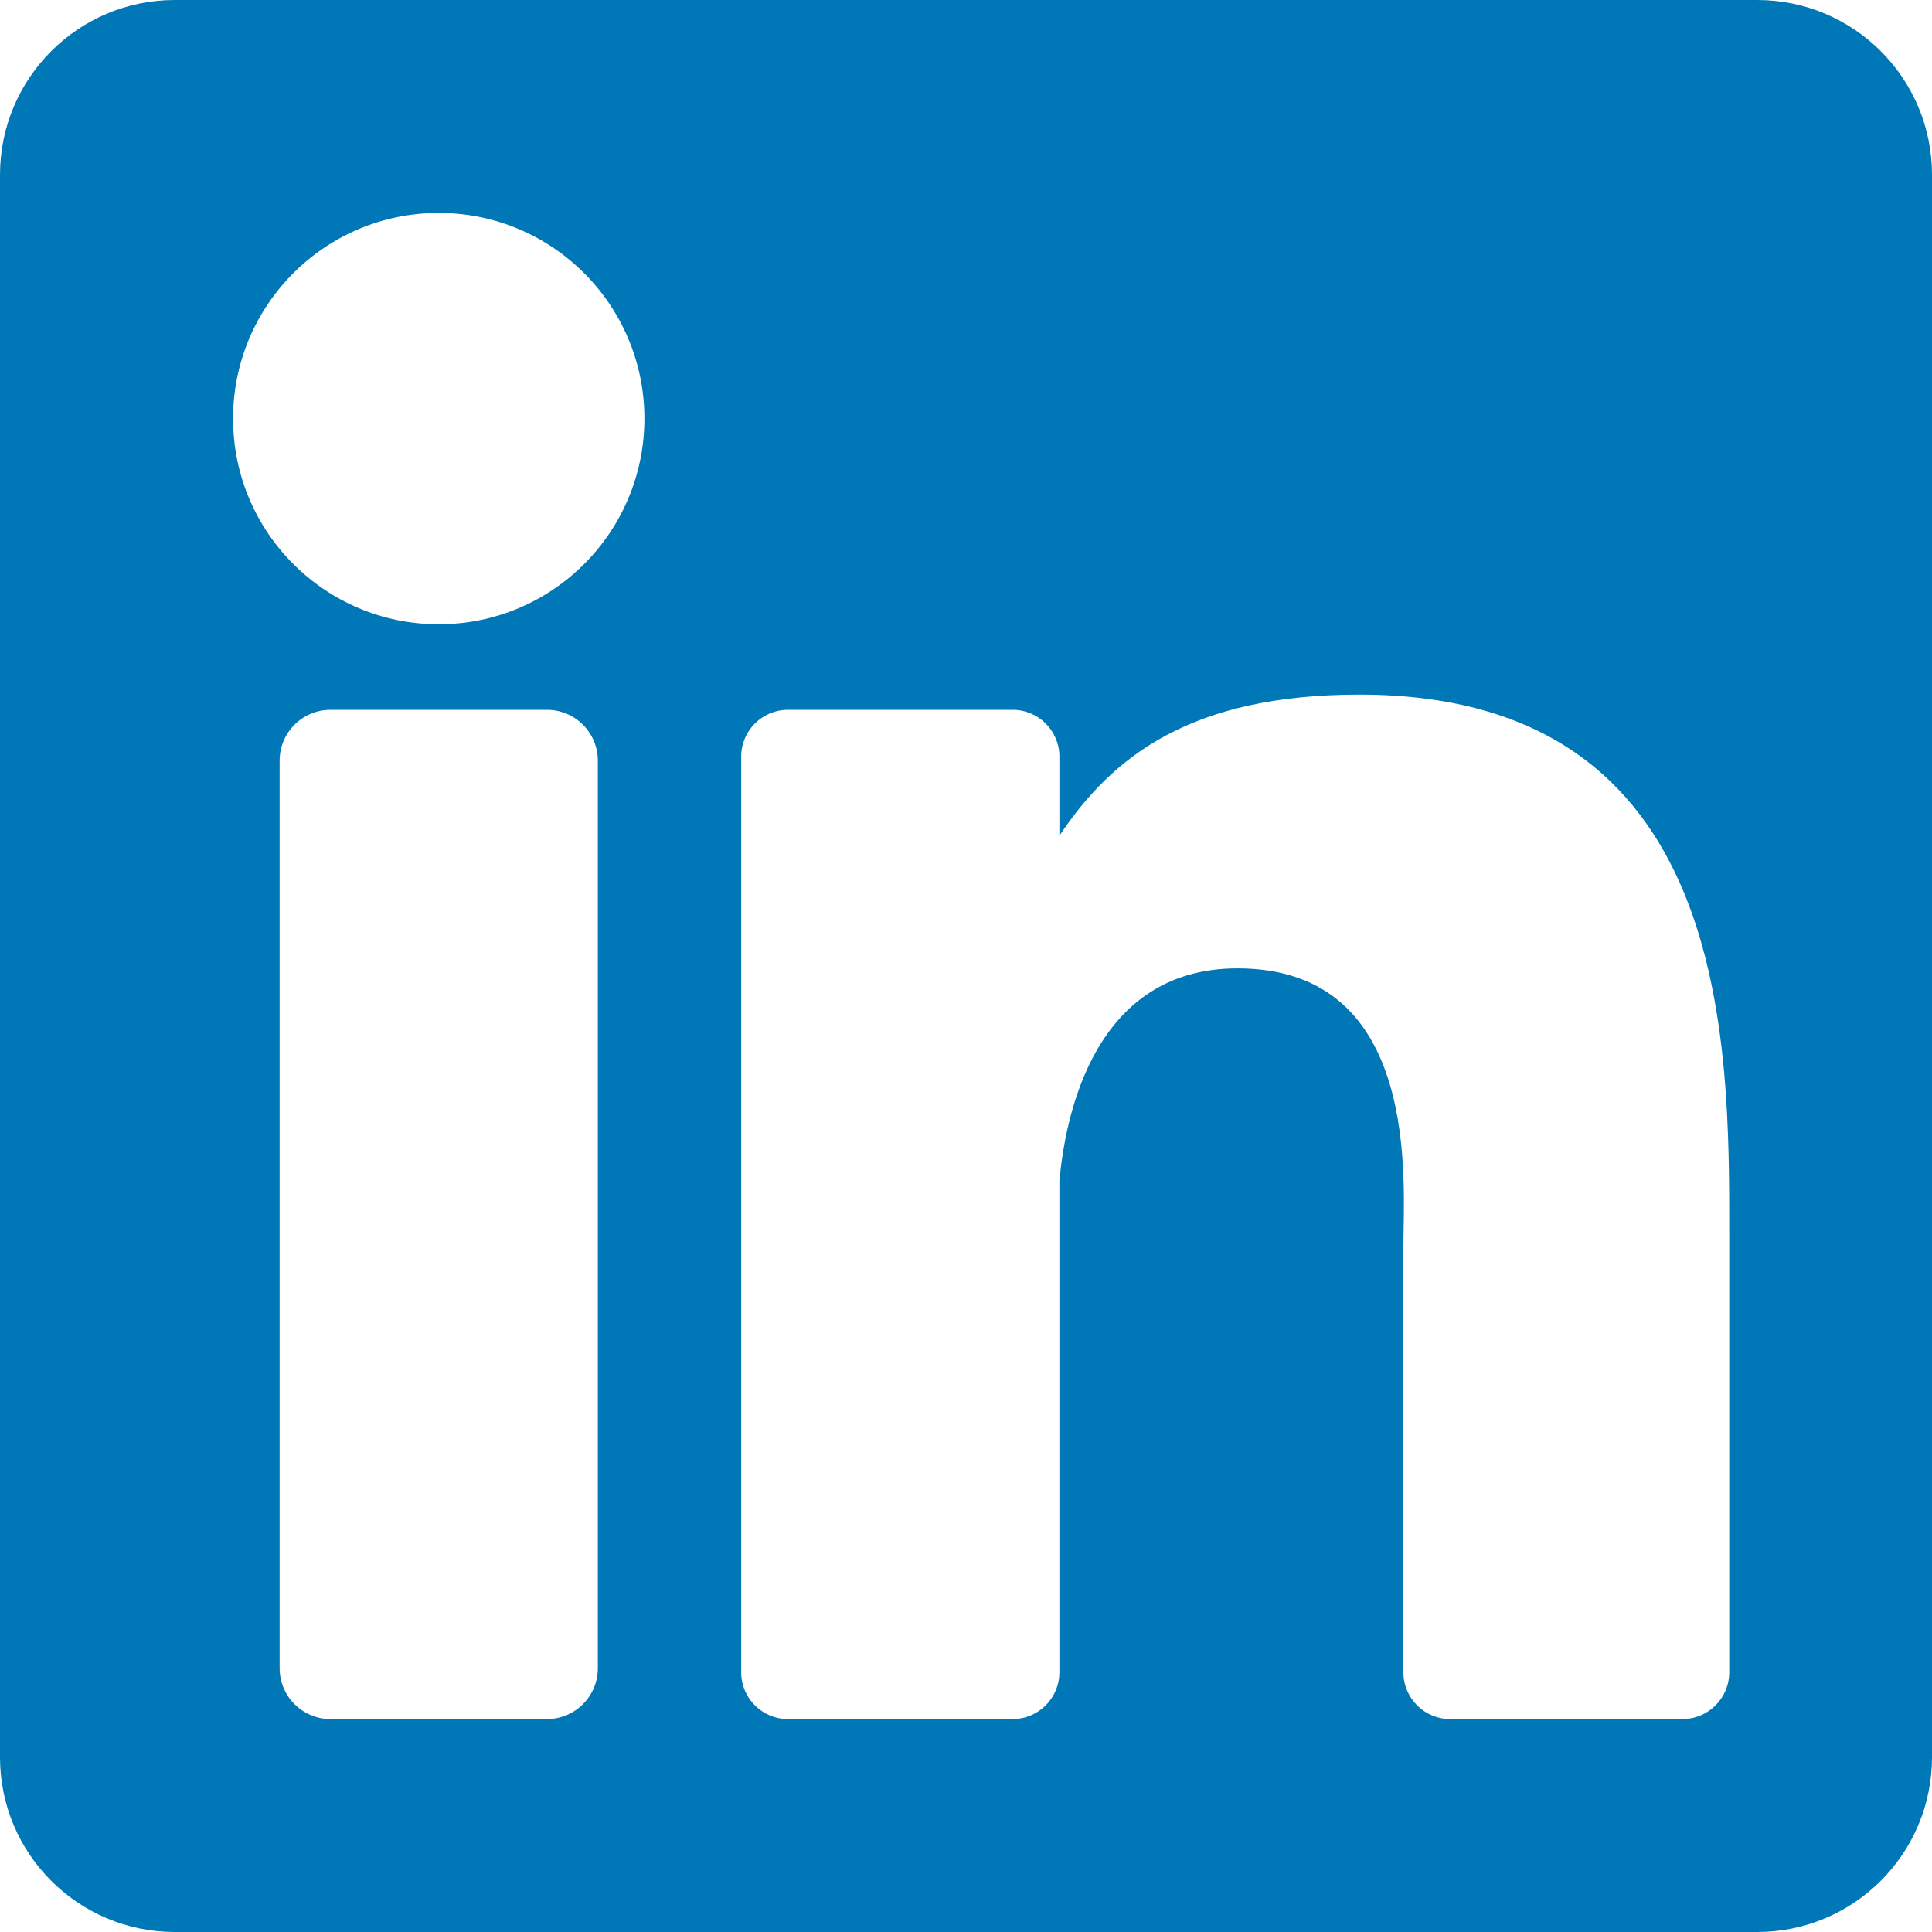
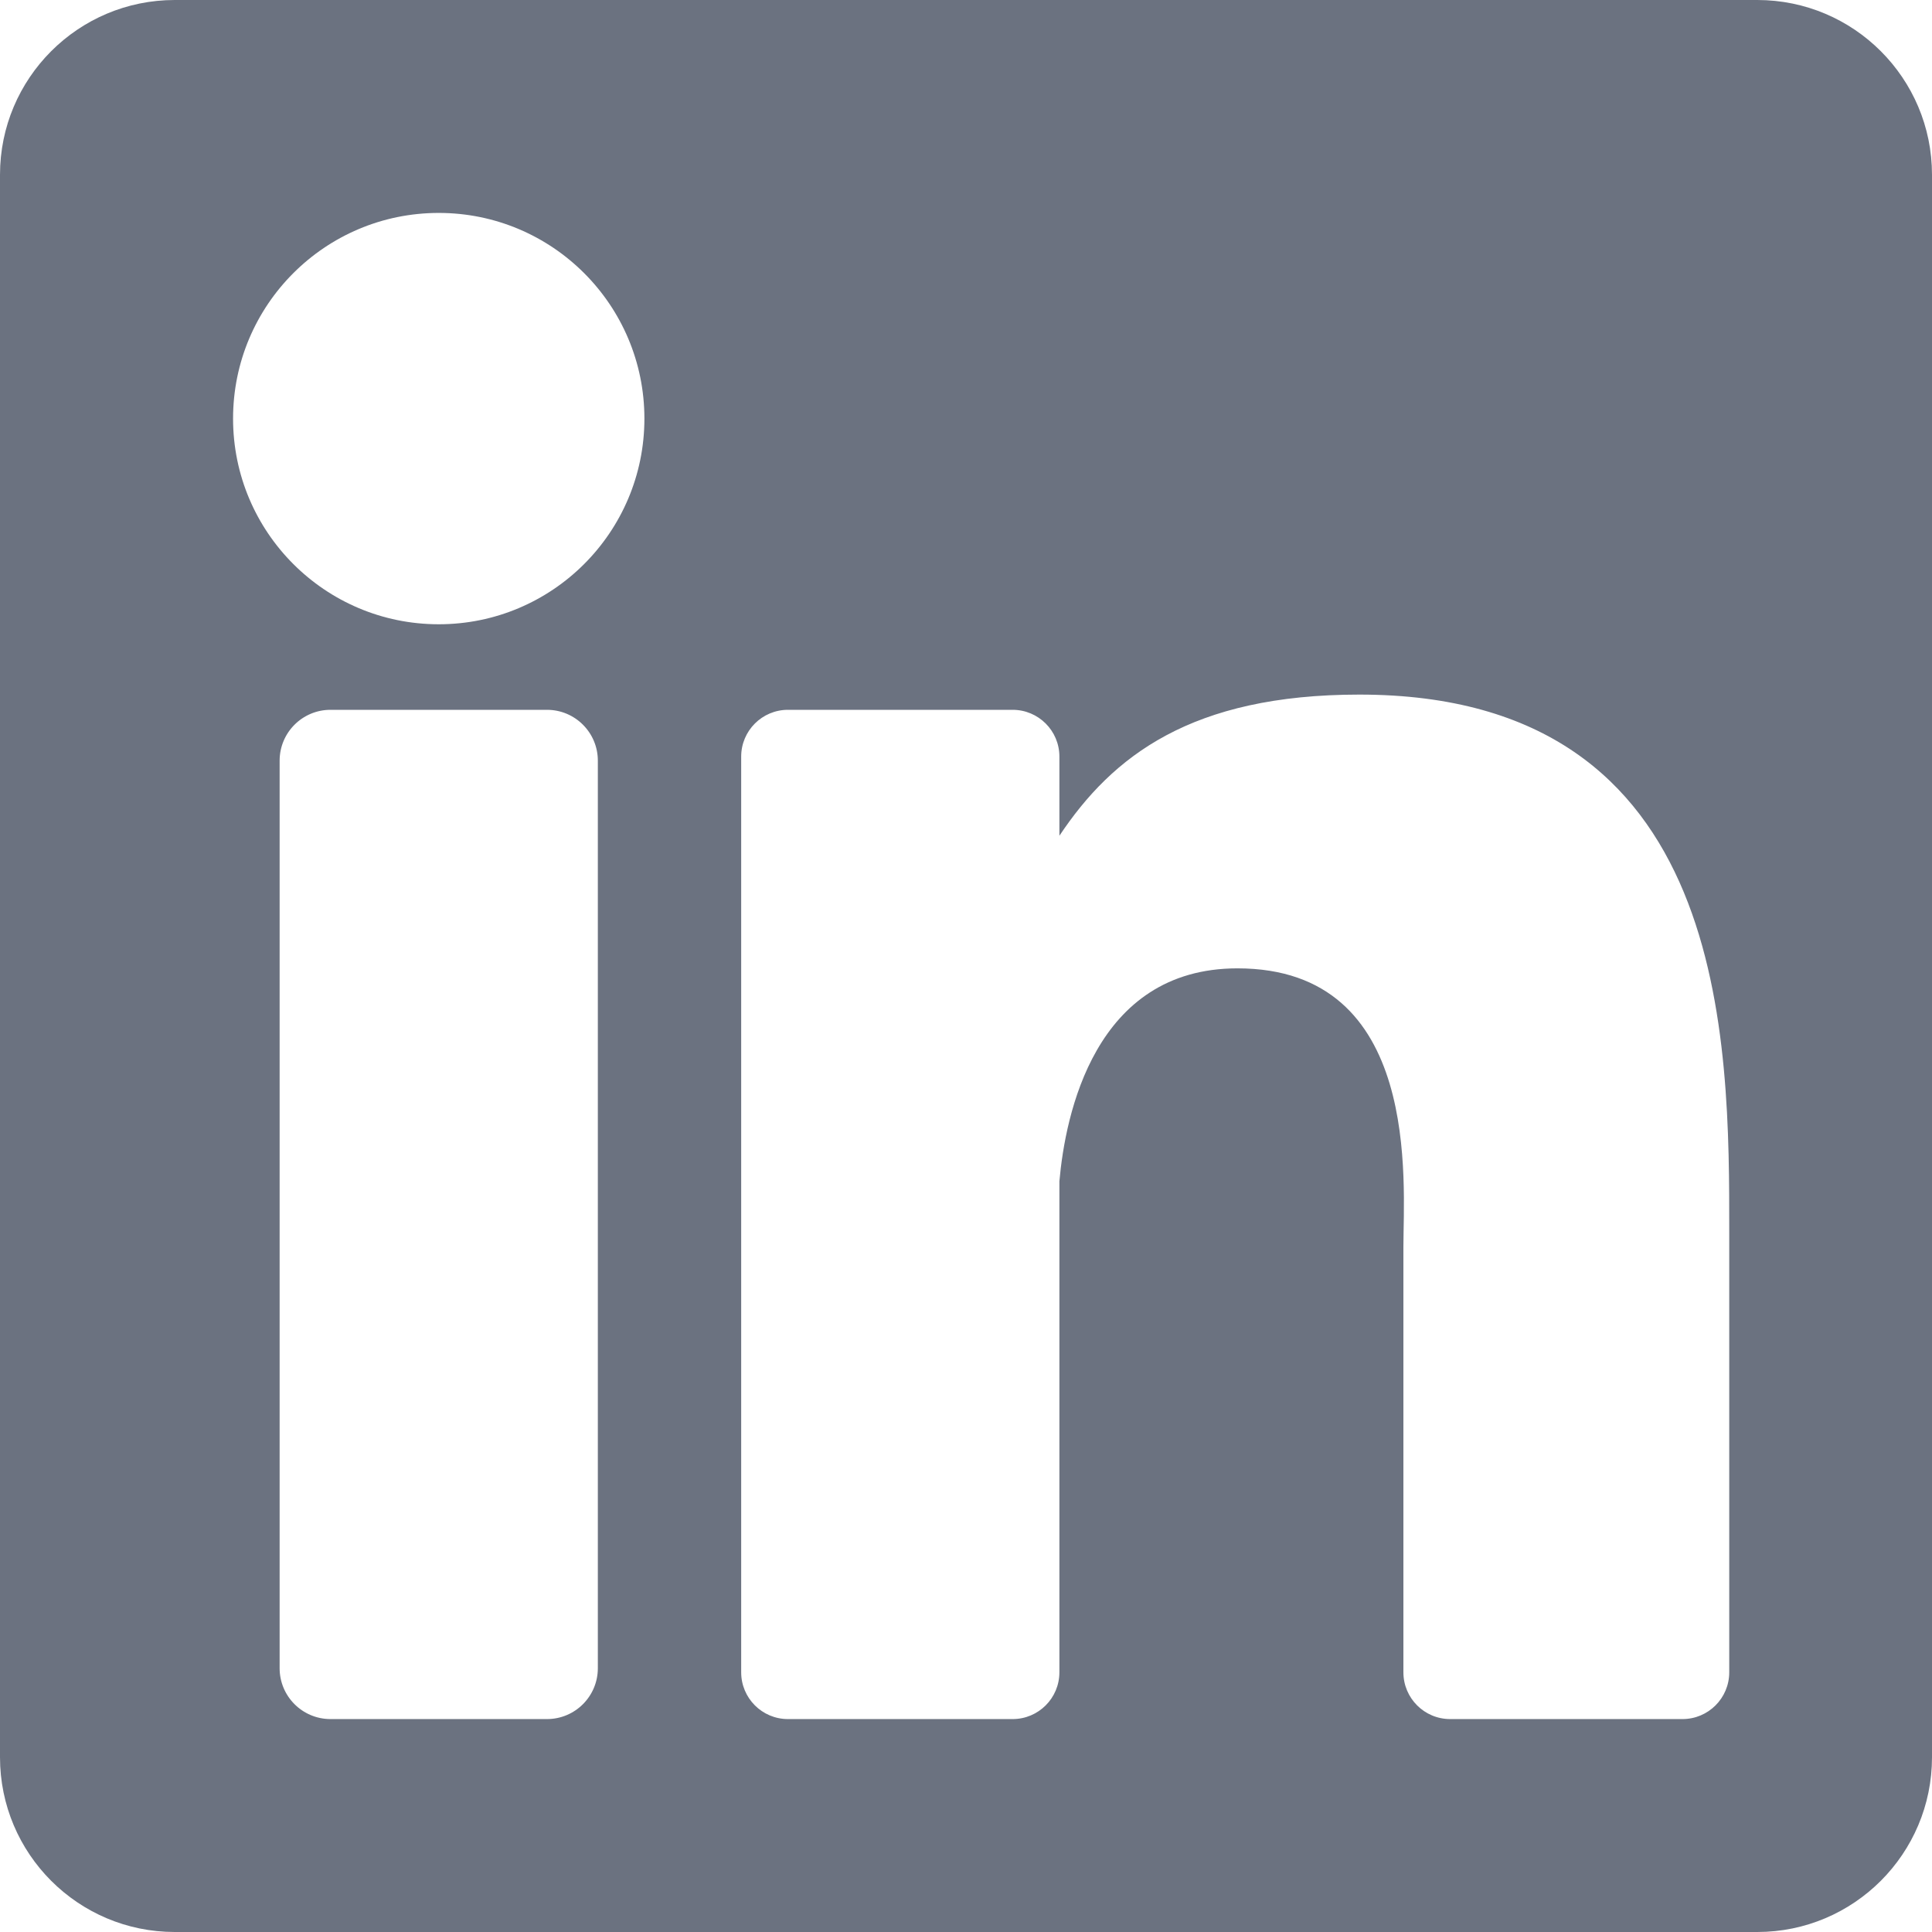
<svg xmlns="http://www.w3.org/2000/svg" height="32px" width="32px" version="1.1" id="Layer_1" viewBox="0 0 382 382" xml:space="preserve">
-   <path style="fill:#0077B7;" d="M347.445,0H34.555C15.471,0,0,15.471,0,34.555v312.889C0,366.529,15.471,382,34.555,382h312.889  C366.529,382,382,366.529,382,347.444V34.555C382,15.471,366.529,0,347.445,0z M118.207,329.844c0,5.554-4.502,10.056-10.056,10.056  H65.345c-5.554,0-10.056-4.502-10.056-10.056V150.403c0-5.554,4.502-10.056,10.056-10.056h42.806  c5.554,0,10.056,4.502,10.056,10.056V329.844z M86.748,123.432c-22.459,0-40.666-18.207-40.666-40.666S64.289,42.1,86.748,42.1  s40.666,18.207,40.666,40.666S109.208,123.432,86.748,123.432z M341.91,330.654c0,5.106-4.14,9.246-9.246,9.246H286.73  c-5.106,0-9.246-4.14-9.246-9.246v-84.168c0-12.556,3.683-55.021-32.813-55.021c-28.309,0-34.051,29.066-35.204,42.11v97.079  c0,5.106-4.139,9.246-9.246,9.246h-44.426c-5.106,0-9.246-4.14-9.246-9.246V149.593c0-5.106,4.14-9.246,9.246-9.246h44.426  c5.106,0,9.246,4.14,9.246,9.246v15.655c10.497-15.753,26.097-27.912,59.312-27.912c73.552,0,73.131,68.716,73.131,106.472  L341.91,330.654L341.91,330.654z" />
+   <path style="fill:#6b7280;" d="M347.445,0H34.555C15.471,0,0,15.471,0,34.555v312.889C0,366.529,15.471,382,34.555,382h312.889  C366.529,382,382,366.529,382,347.444V34.555C382,15.471,366.529,0,347.445,0z M118.207,329.844c0,5.554-4.502,10.056-10.056,10.056  H65.345c-5.554,0-10.056-4.502-10.056-10.056V150.403c0-5.554,4.502-10.056,10.056-10.056h42.806  c5.554,0,10.056,4.502,10.056,10.056V329.844z M86.748,123.432c-22.459,0-40.666-18.207-40.666-40.666S64.289,42.1,86.748,42.1  s40.666,18.207,40.666,40.666S109.208,123.432,86.748,123.432z M341.91,330.654c0,5.106-4.14,9.246-9.246,9.246H286.73  c-5.106,0-9.246-4.14-9.246-9.246v-84.168c0-12.556,3.683-55.021-32.813-55.021c-28.309,0-34.051,29.066-35.204,42.11v97.079  c0,5.106-4.139,9.246-9.246,9.246h-44.426c-5.106,0-9.246-4.14-9.246-9.246V149.593c0-5.106,4.14-9.246,9.246-9.246h44.426  c5.106,0,9.246,4.14,9.246,9.246v15.655c10.497-15.753,26.097-27.912,59.312-27.912c73.552,0,73.131,68.716,73.131,106.472  L341.91,330.654L341.91,330.654z" />
</svg>
